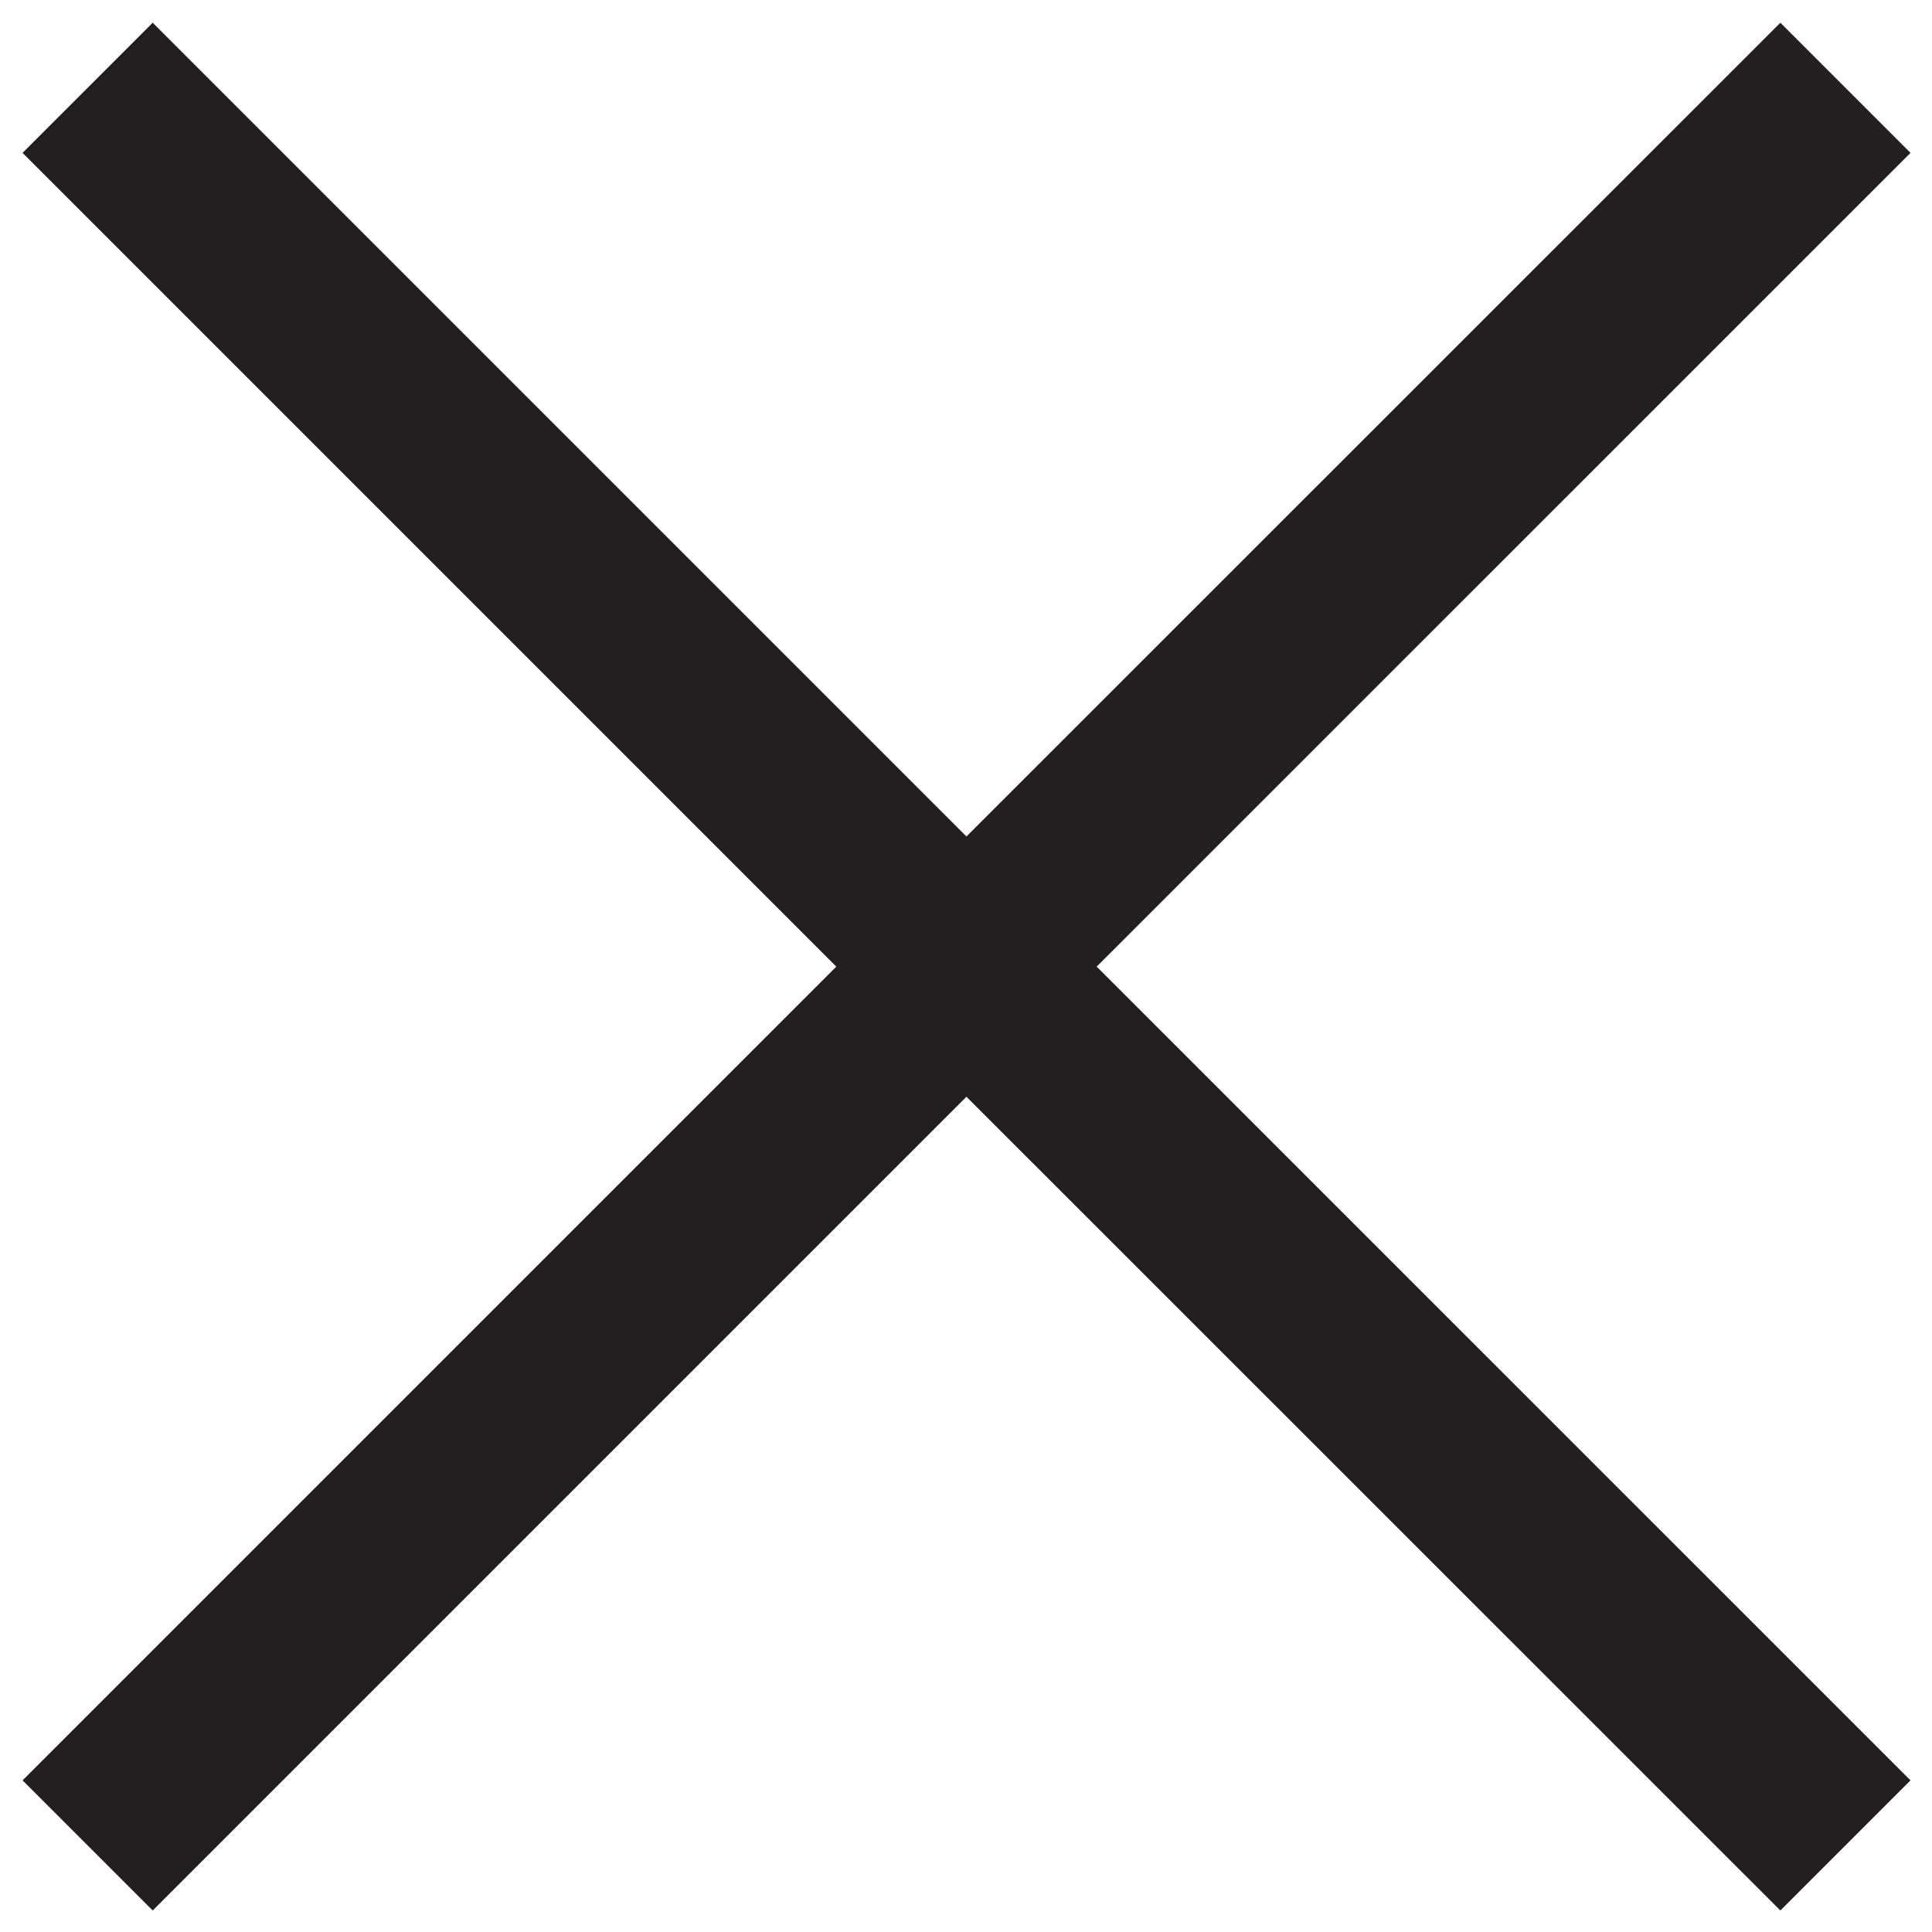
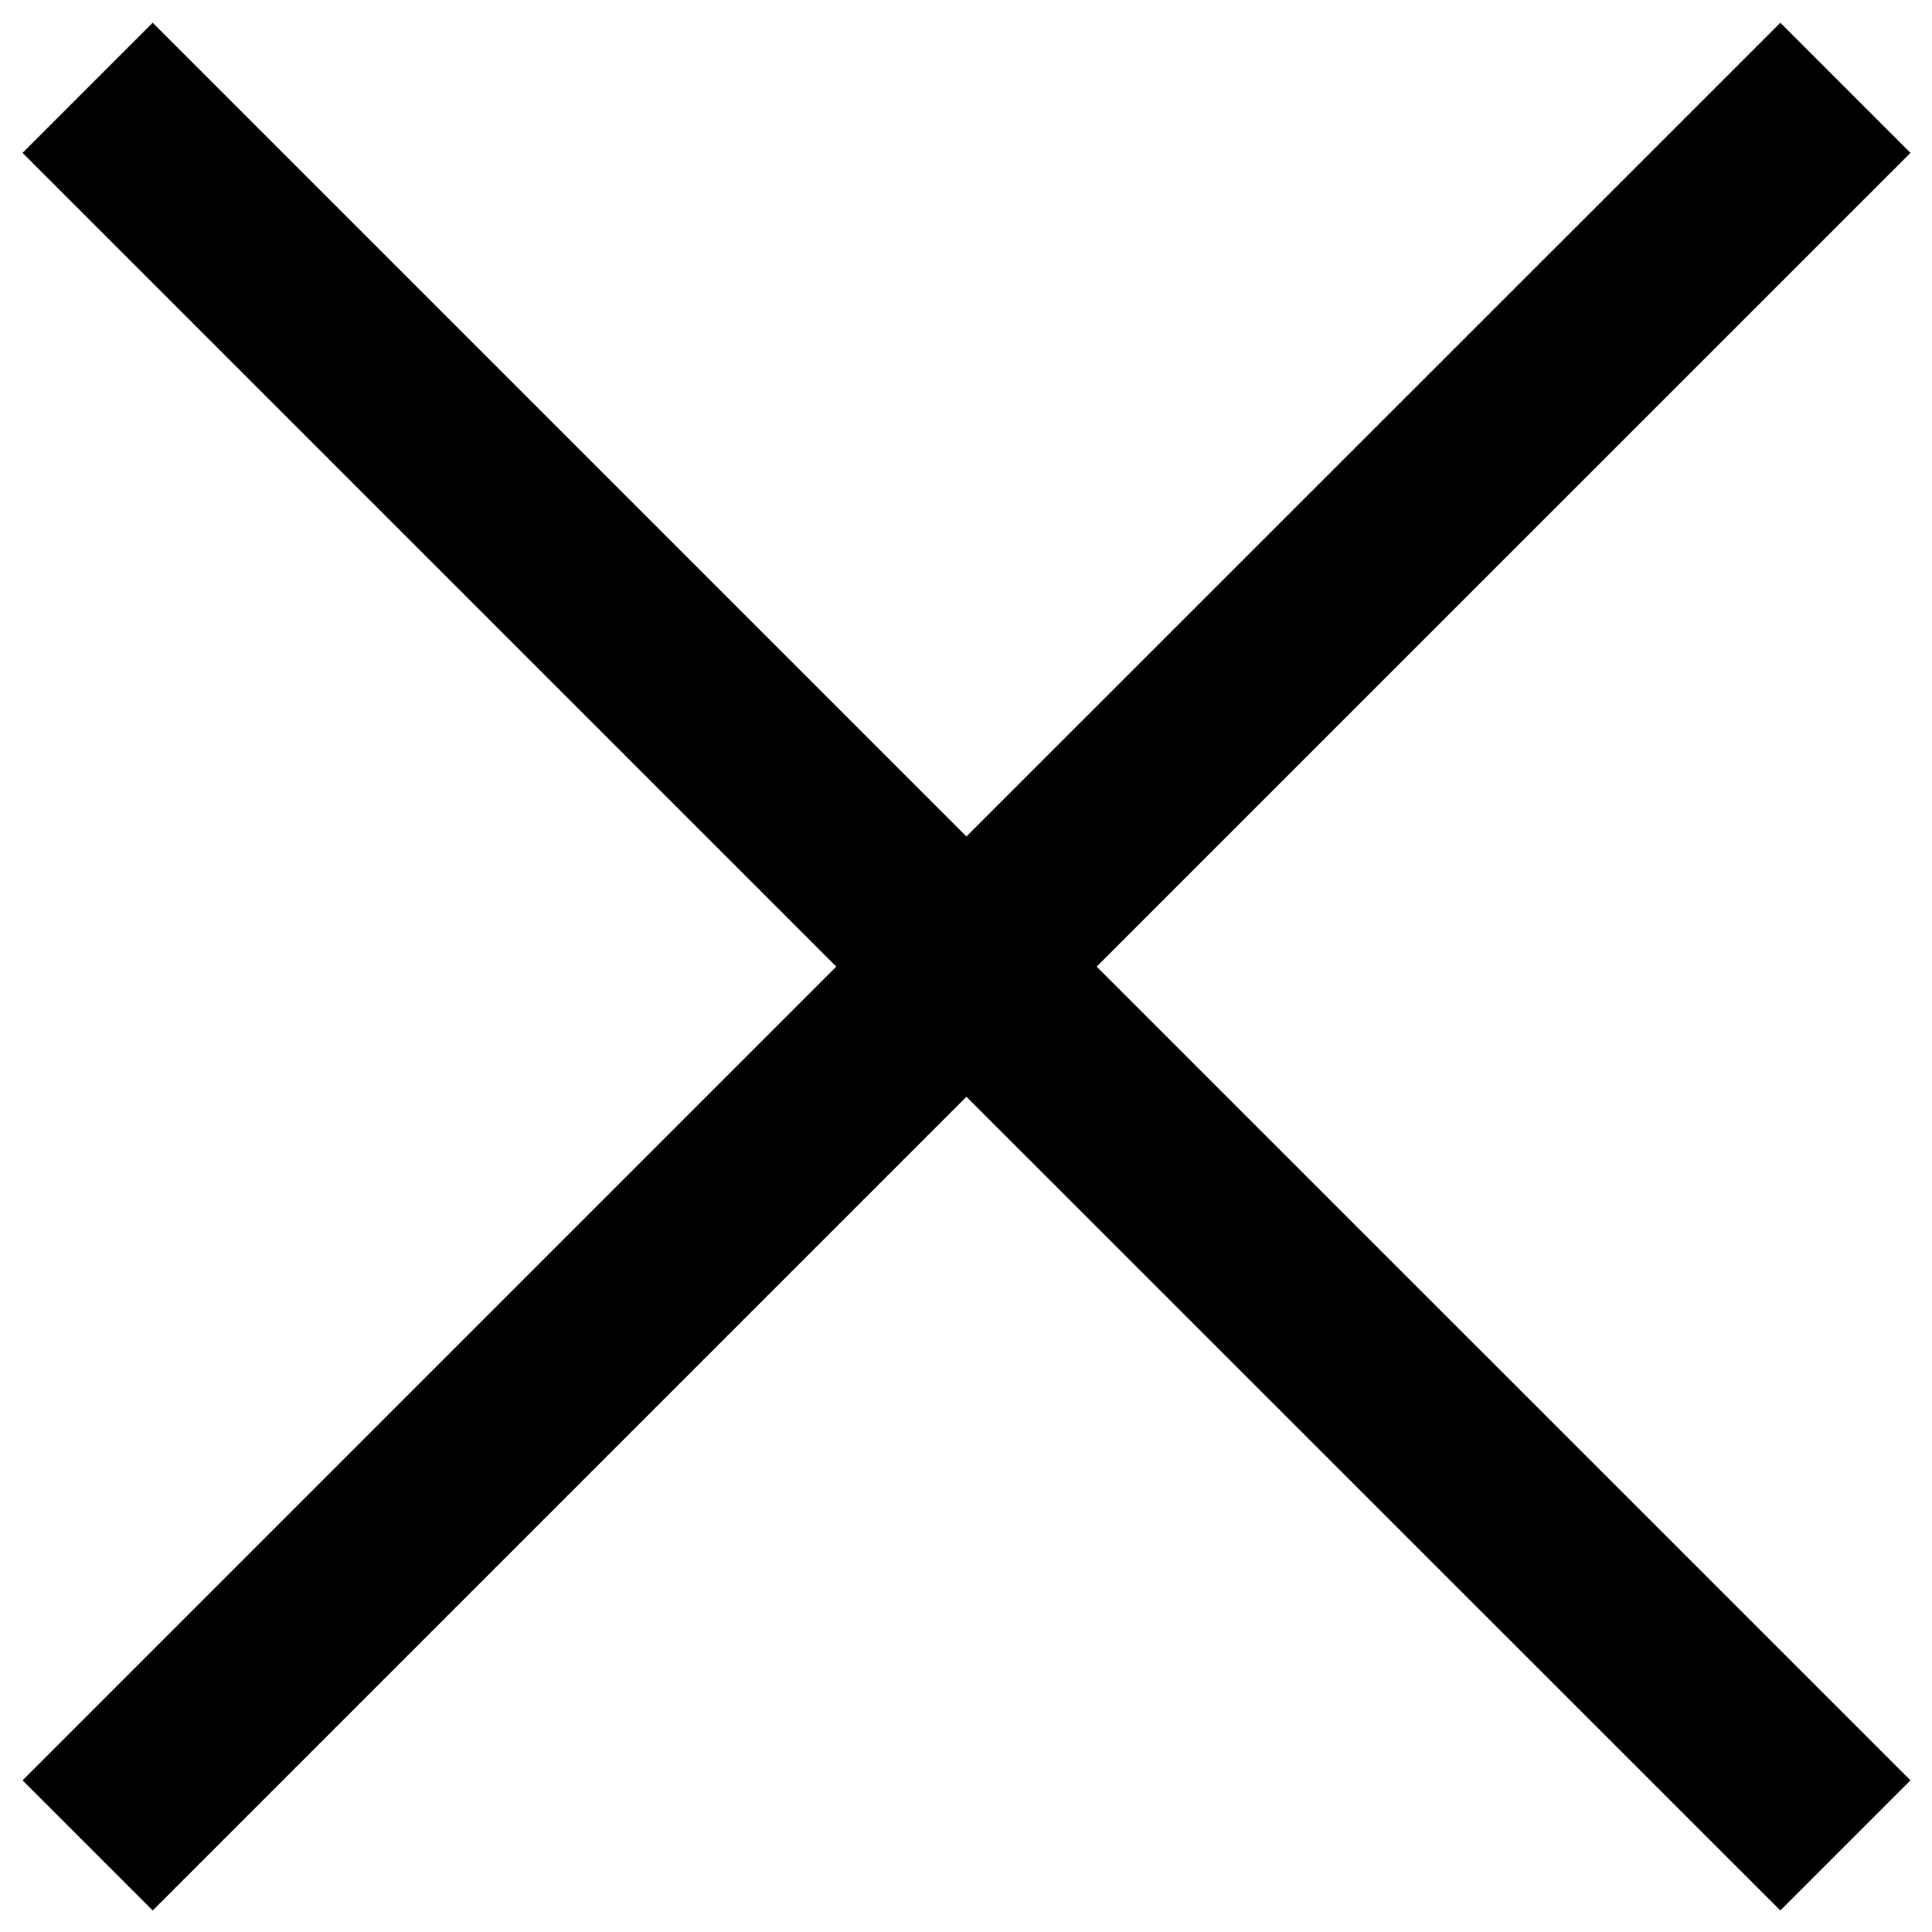
<svg xmlns="http://www.w3.org/2000/svg" version="1.1" id="Layer_1" x="0px" y="0px" viewBox="0 0 22 22.002" enable-background="new 0 0 22 22.002" xml:space="preserve">
-   <polygon fill="#231F20" points="21.757,1.741 20.275,0.259 11.006,9.526 1.739,0.259 0.257,1.741   9.524,11.008 0.257,20.275 1.739,21.757 11.006,12.49 20.275,21.757 21.757,20.275 12.489,11.008 " />
+   <polygon points="21.757,1.741 20.275,0.259 11.006,9.526 1.739,0.259 0.257,1.741  9.524,11.008 0.257,20.275 1.739,21.757 11.006,12.49 20.275,21.757 21.757,20.275 12.489,11.008 " />
</svg>
